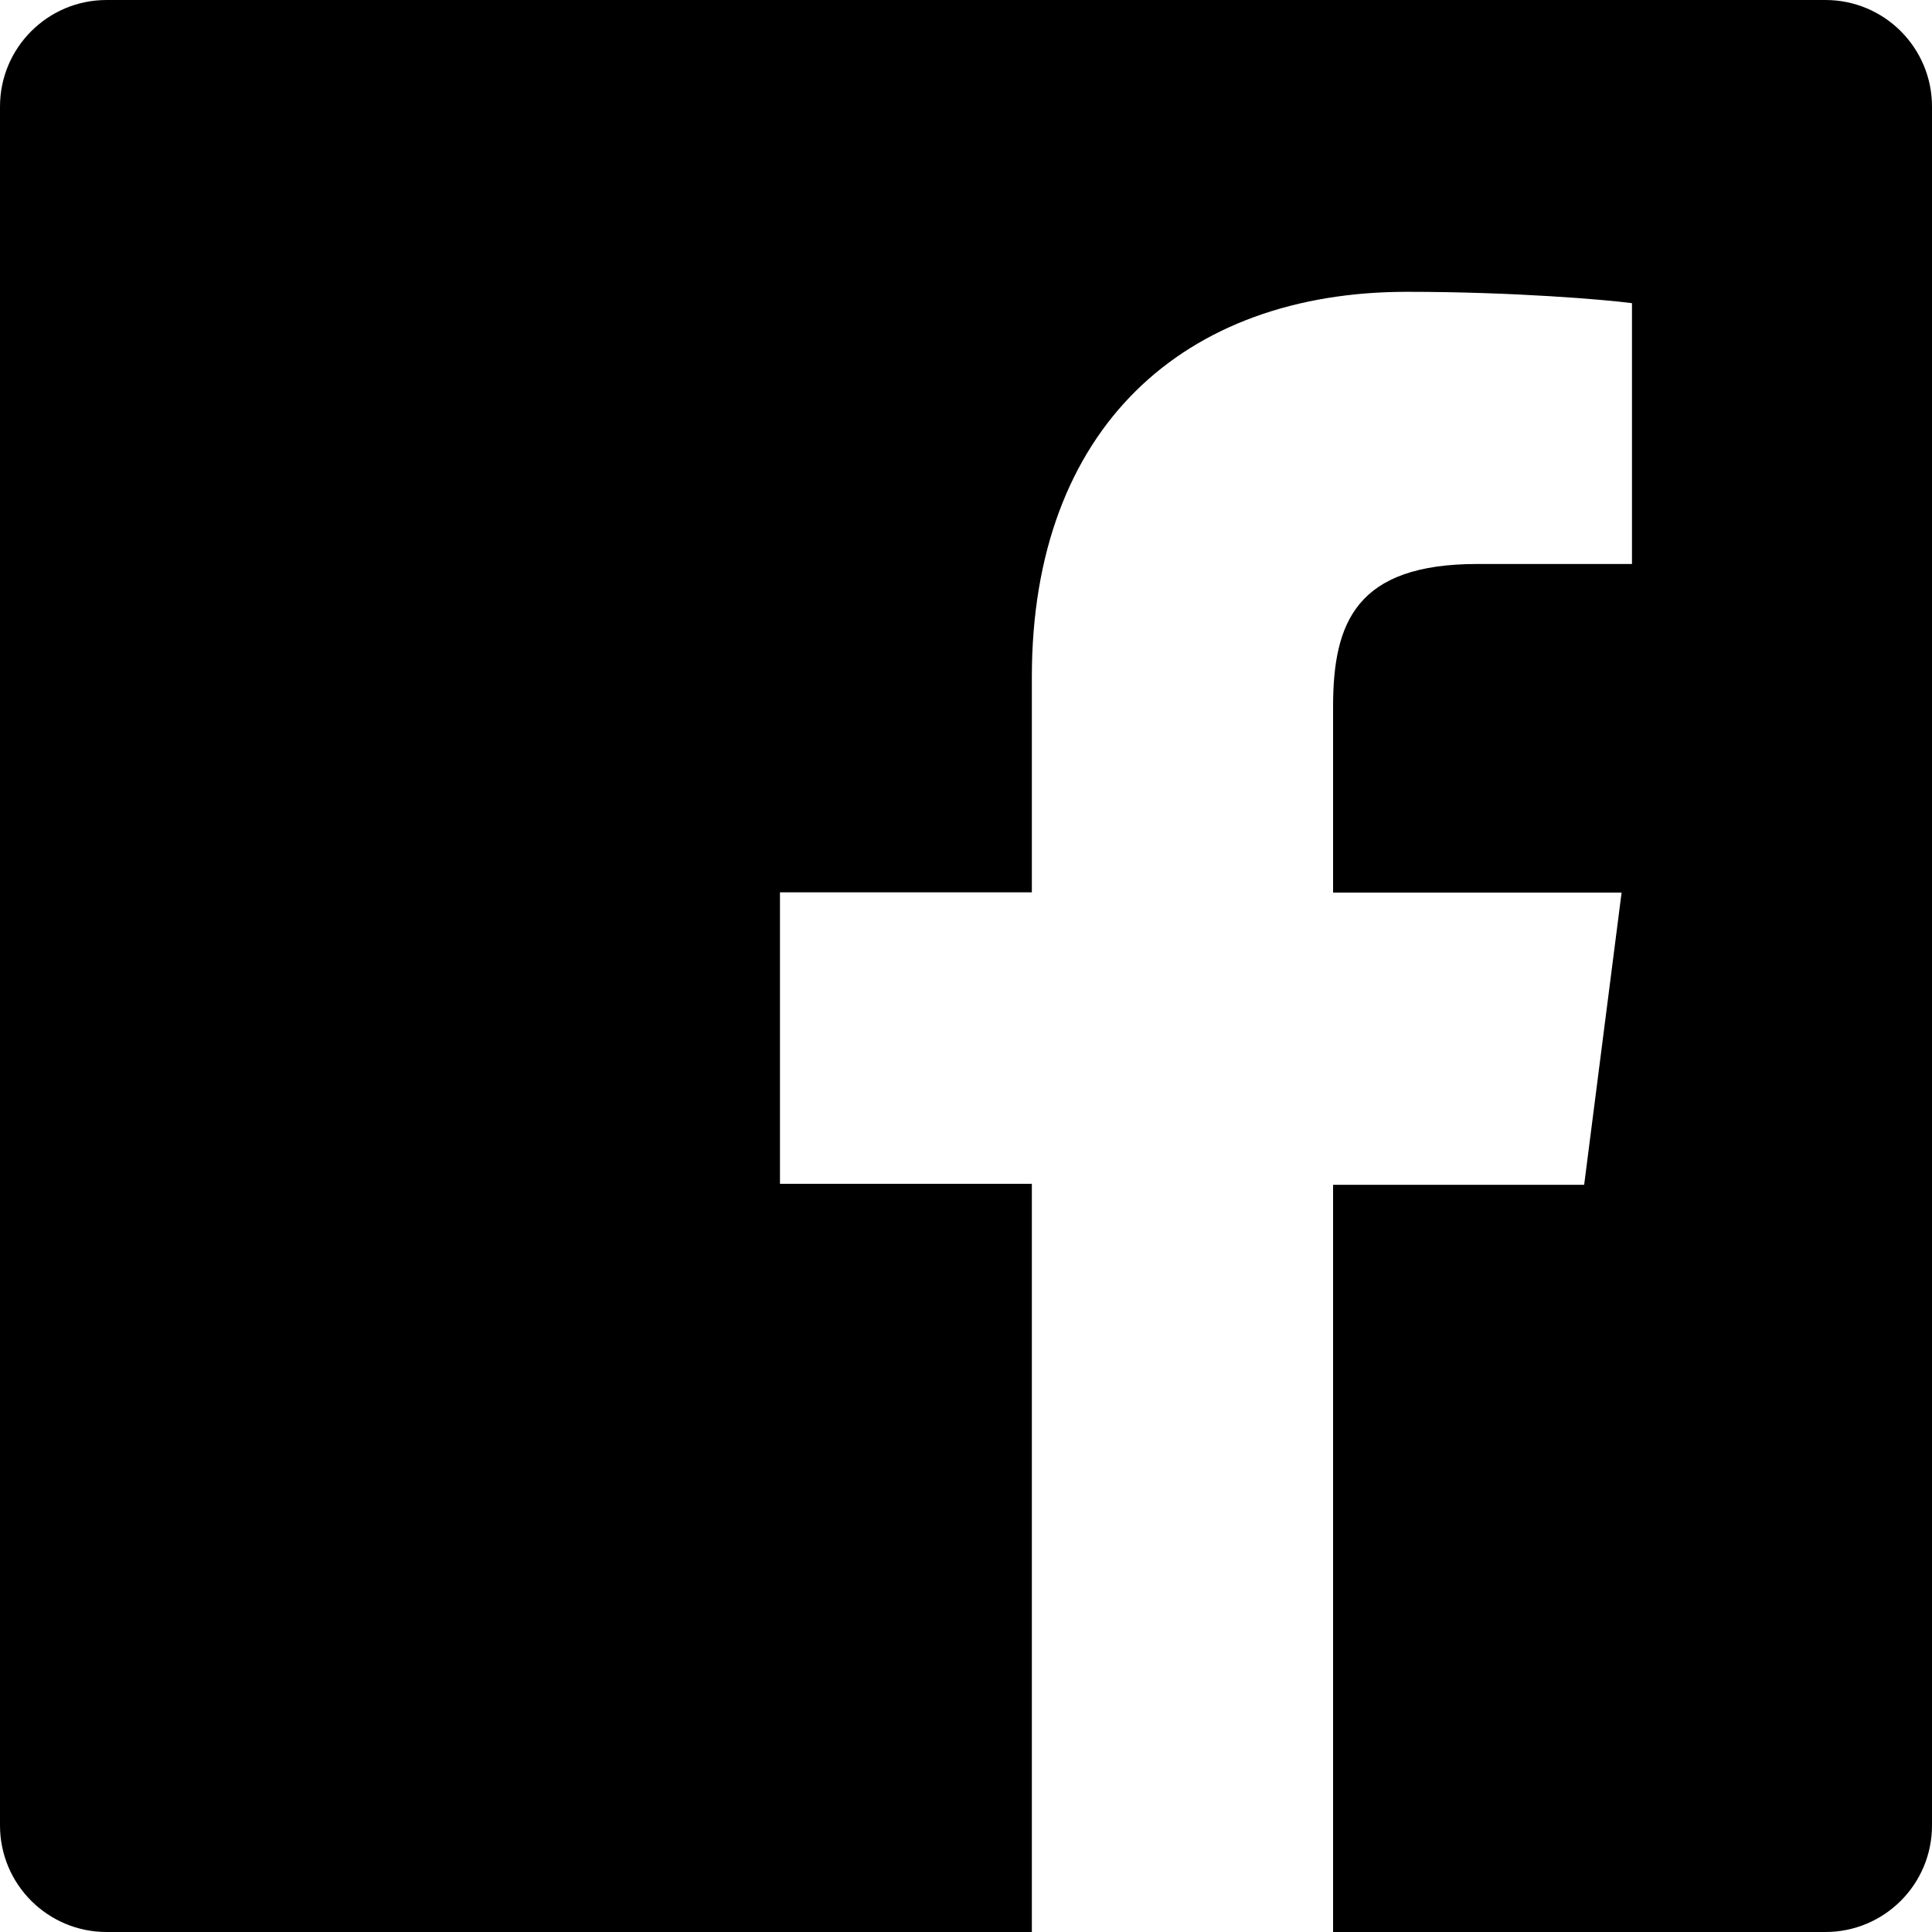
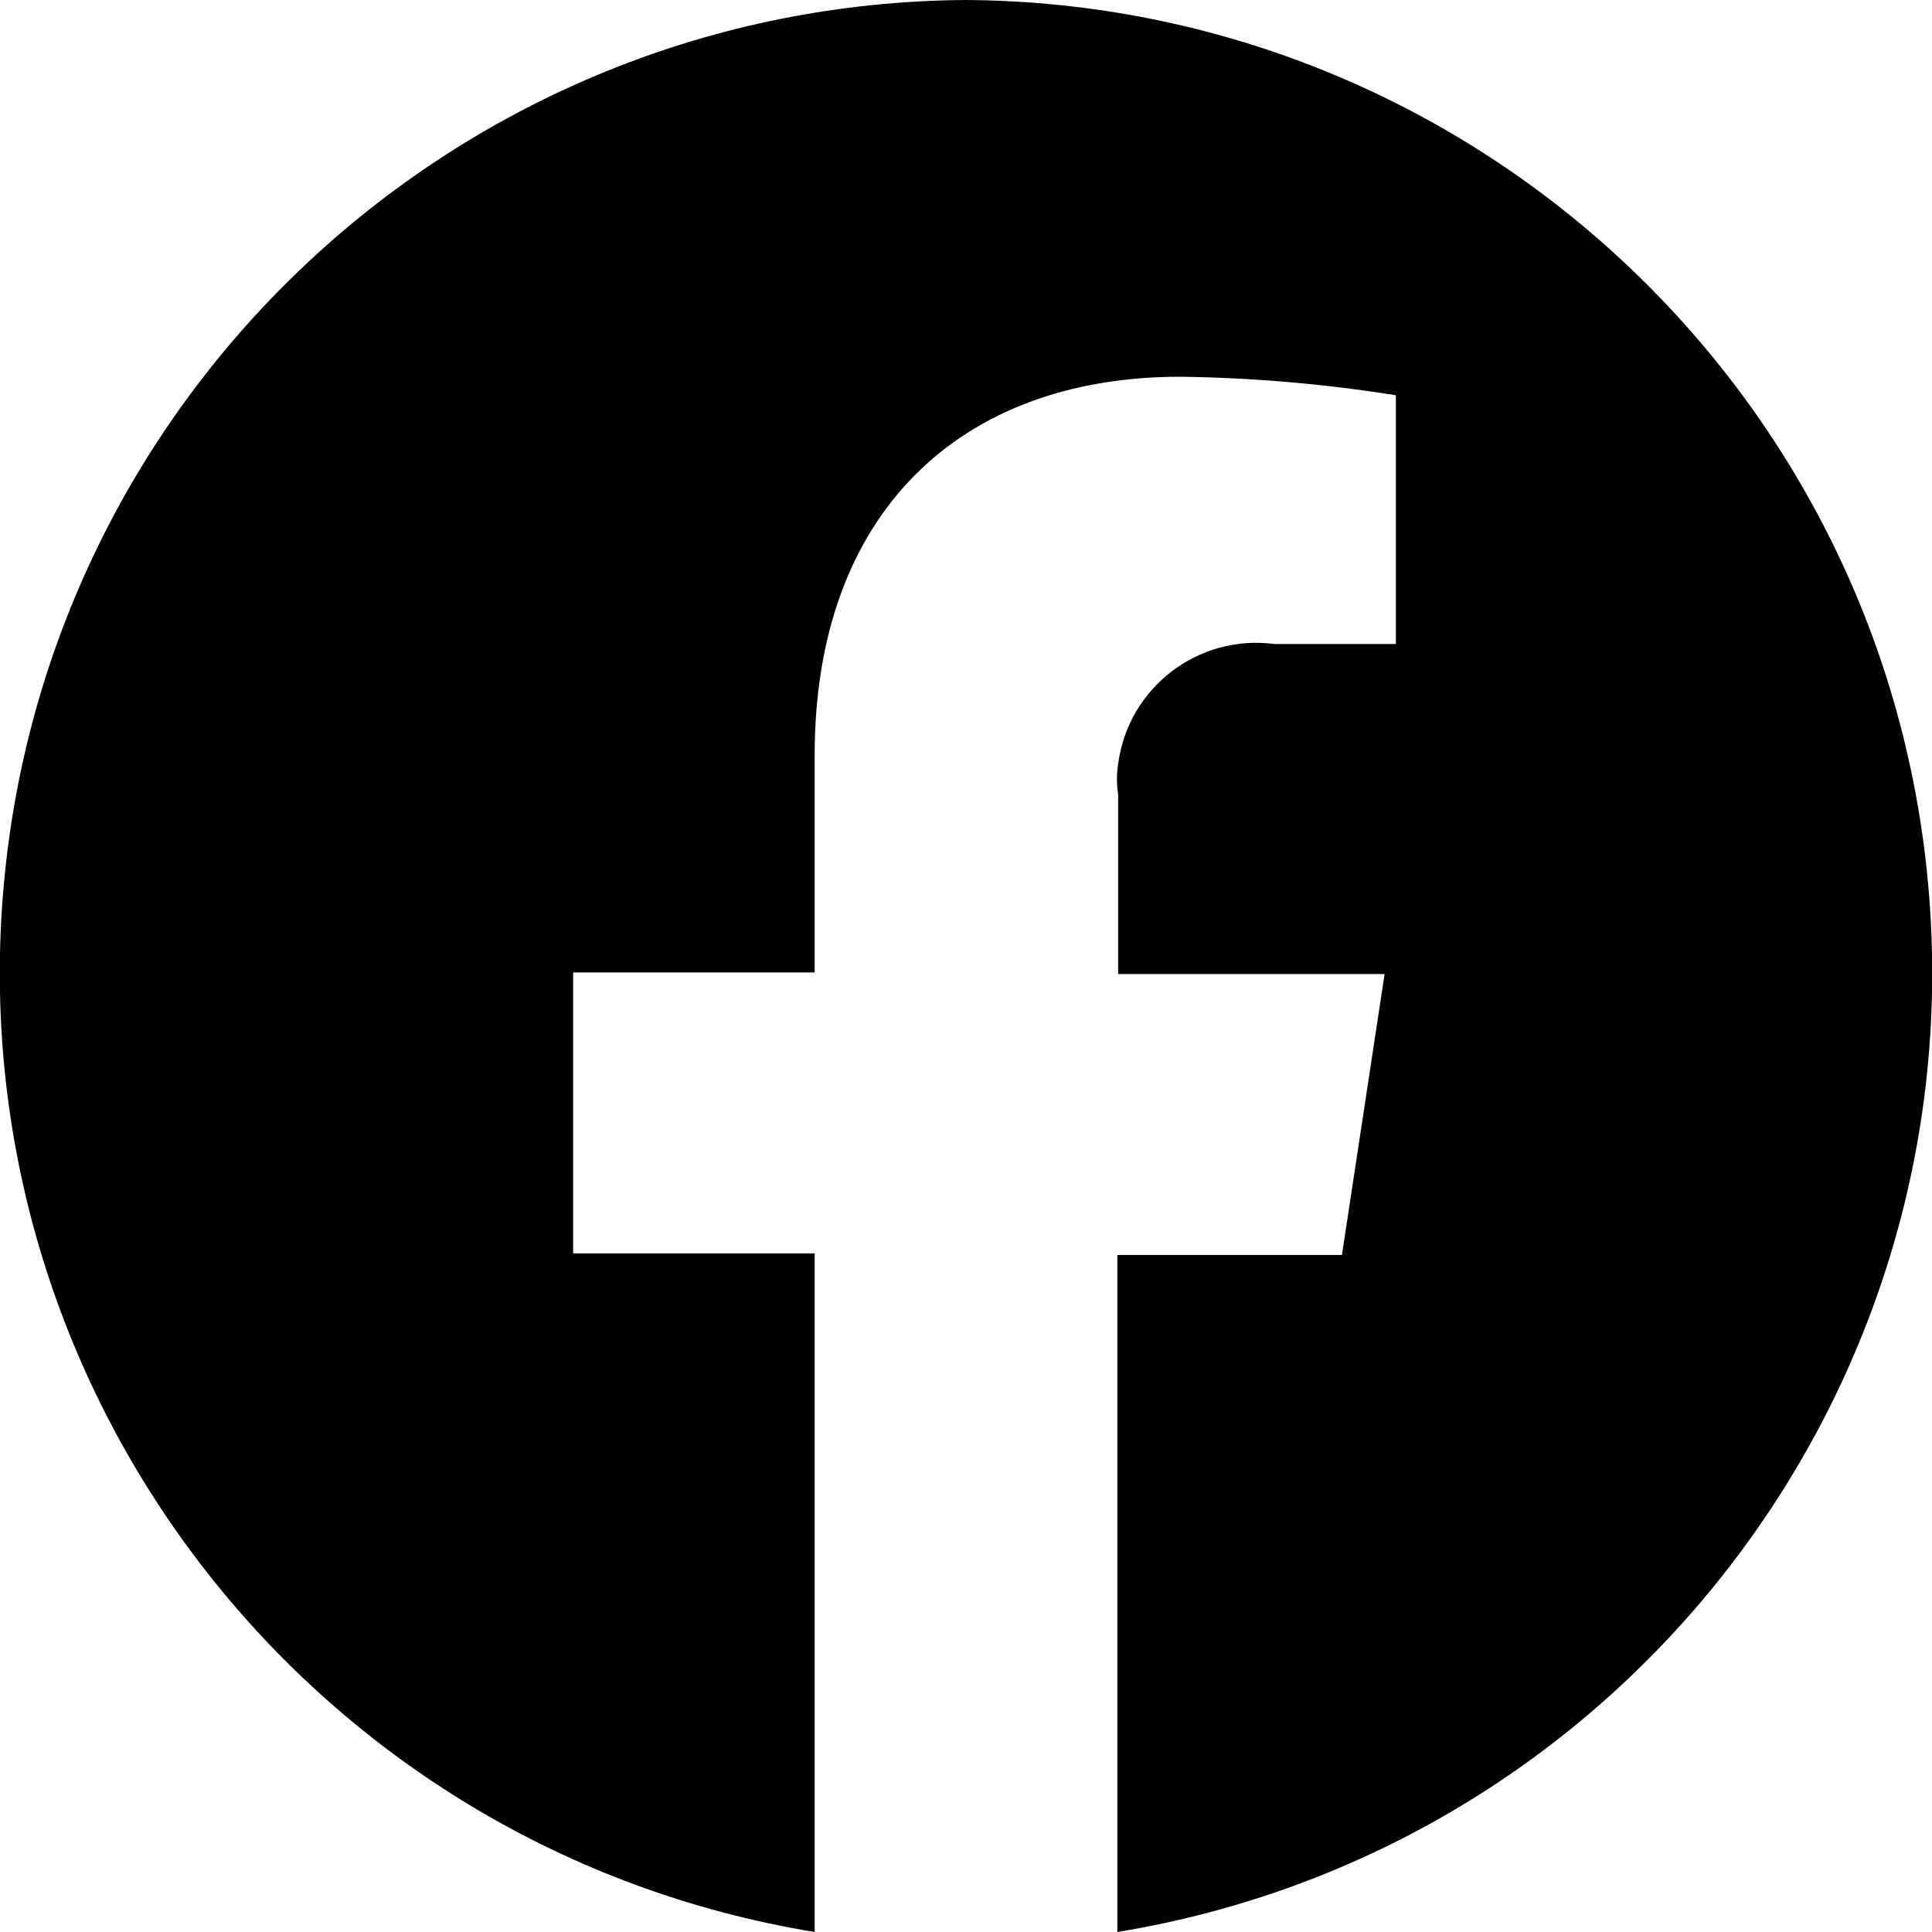
<svg xmlns="http://www.w3.org/2000/svg" viewBox="0 0 24 24">
-   <path d="m22.676 0h-21.352c-.731 0-1.324.593-1.324 1.324v21.352c0 .732.593 1.324 1.324 1.324h11.494v-9.294h-3.129v-3.621h3.129v-2.675c0-3.099 1.894-4.785 4.659-4.785 1.325 0 2.464.097 2.796.141v3.24h-1.921c-1.5 0-1.792.721-1.792 1.771v2.311h3.584l-.465 3.63h-3.119v9.282h6.115c.733 0 1.325-.592 1.325-1.324v-21.352c0-.731-.592-1.324-1.324-1.324" />
+   <path d="M12,0a12.08,12.08,0,0,0-1.88,24V15.57h-3V12.08h3V9.38c0-3,1.8-4.7,4.54-4.7a18.52,18.52,0,0,1,2.68.23V8H15.83a1.73,1.73,0,0,0-1.94,1.49h0a1.21,1.21,0,0,0,0,.38v2.23H17.2l-.53,3.49H13.88V24A12.08,12.08,0,0,0,12,0Z" />
</svg>
